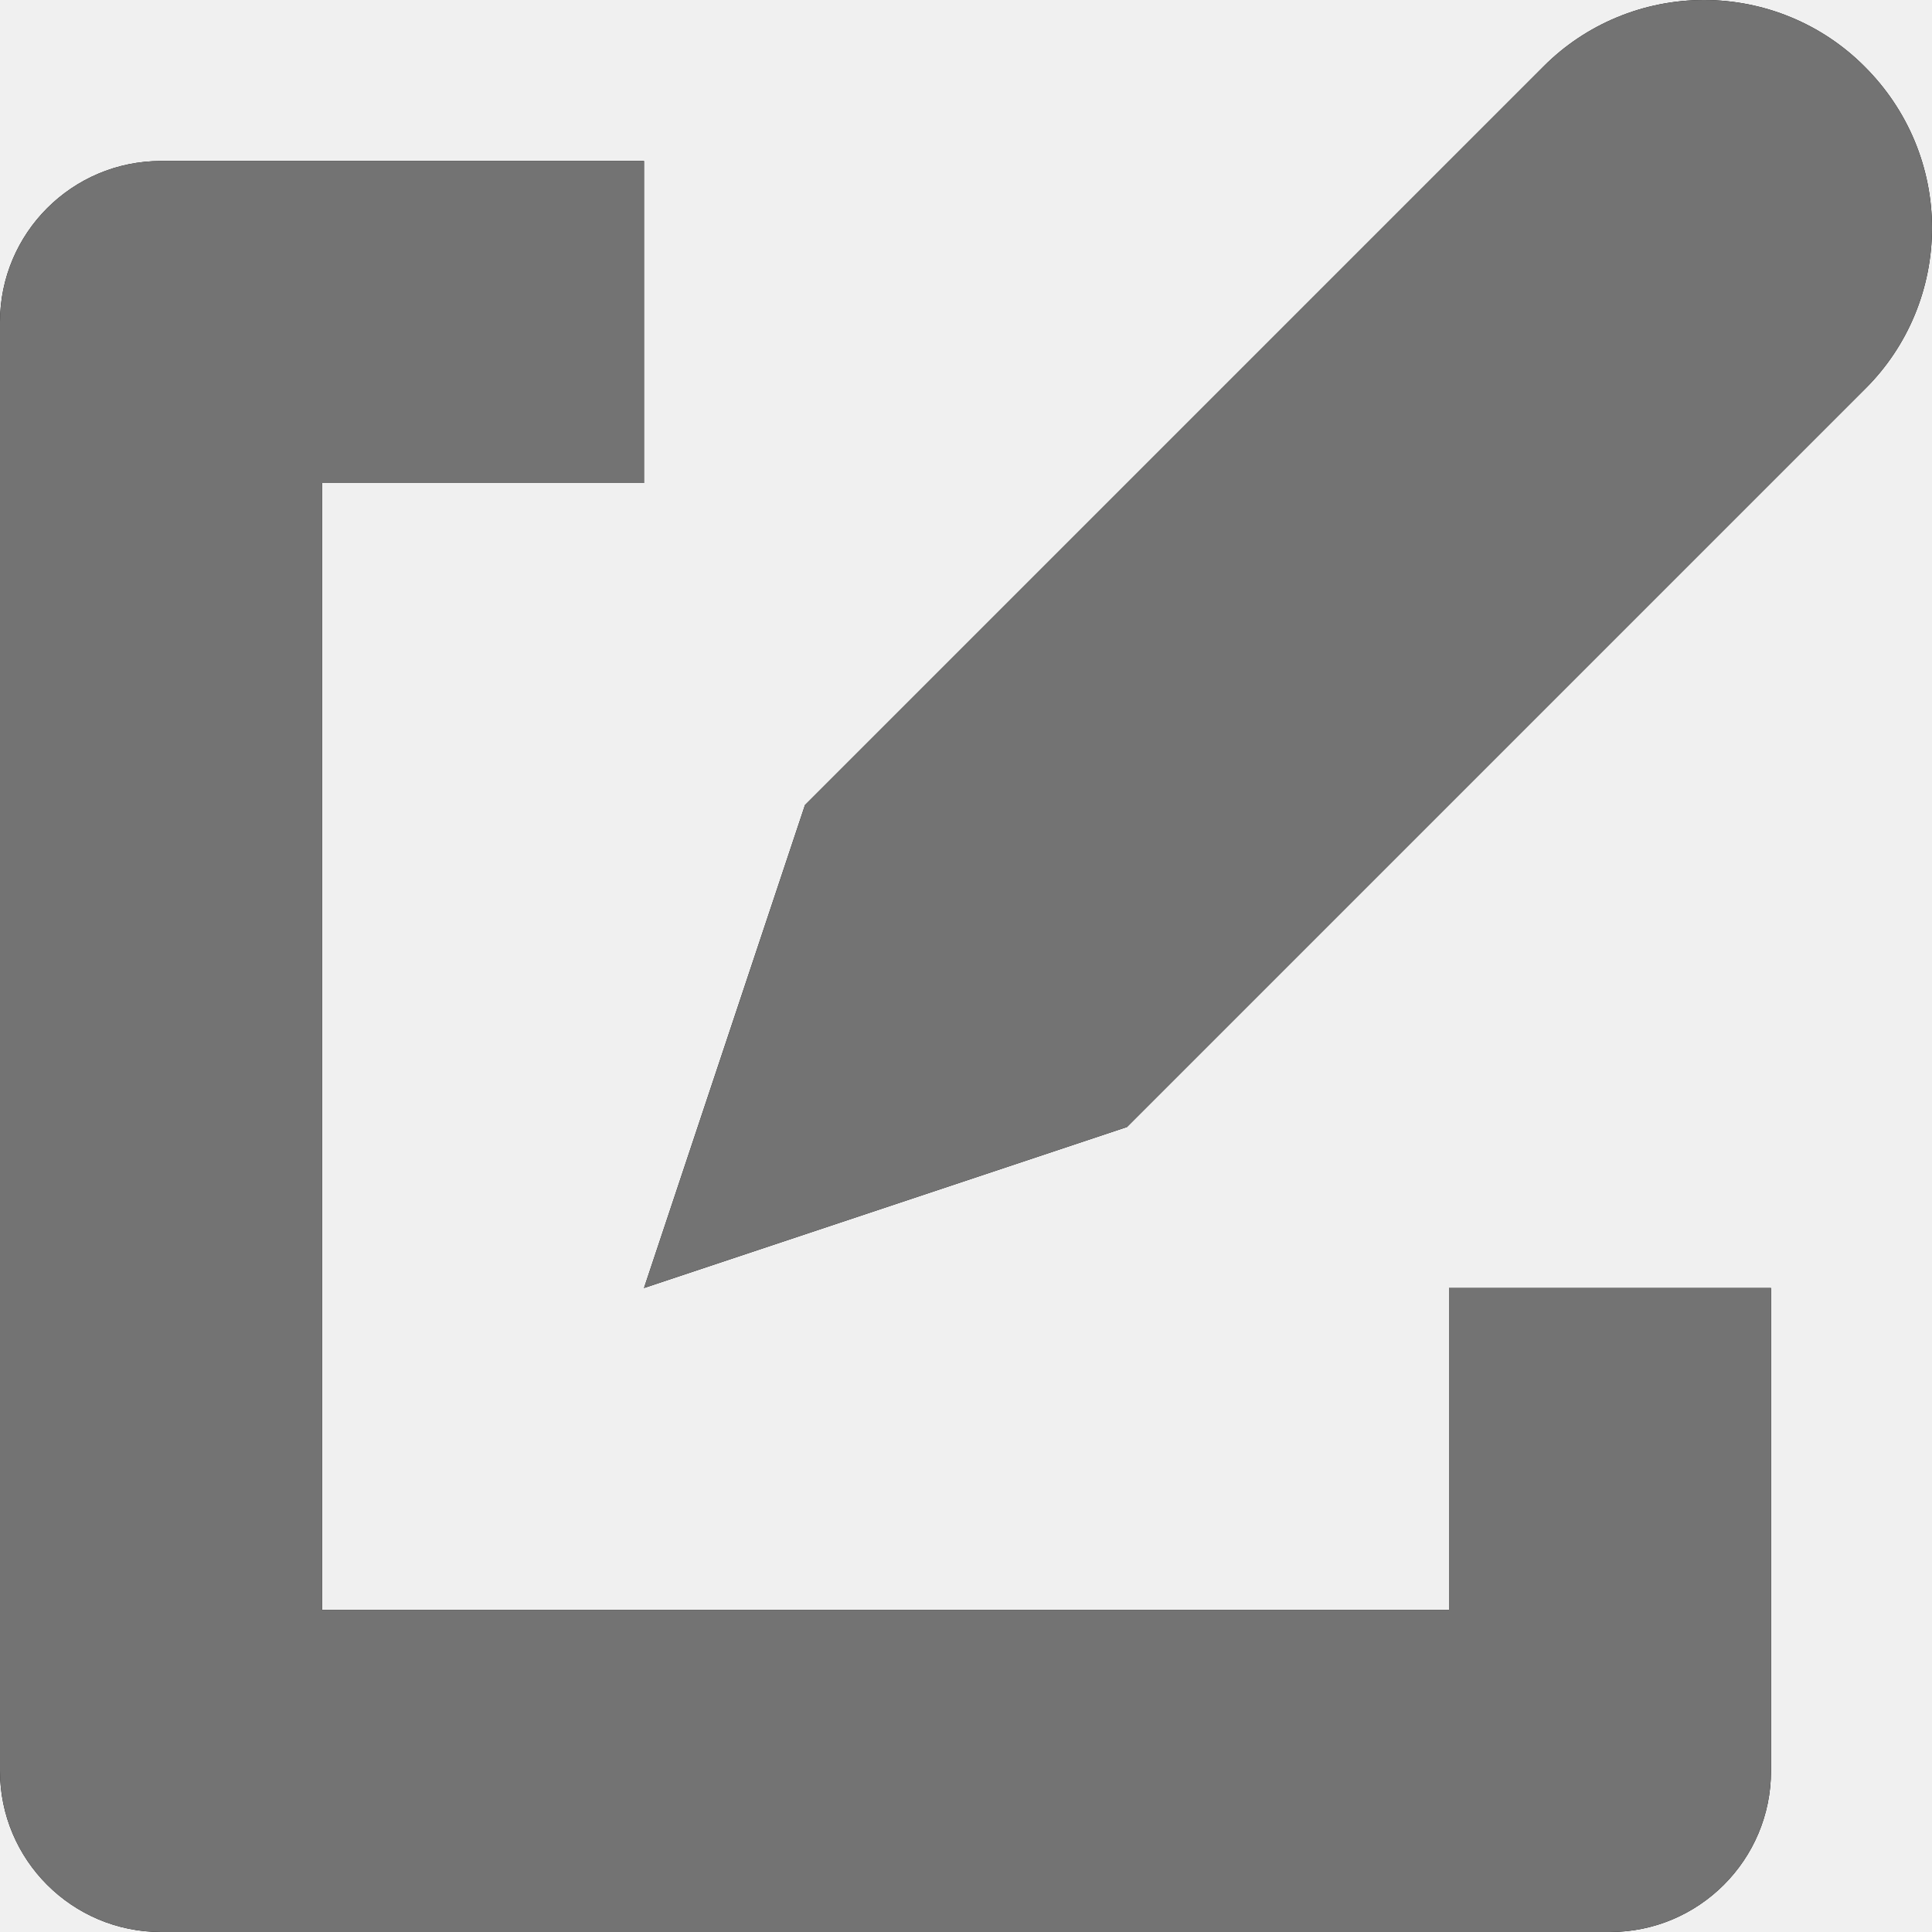
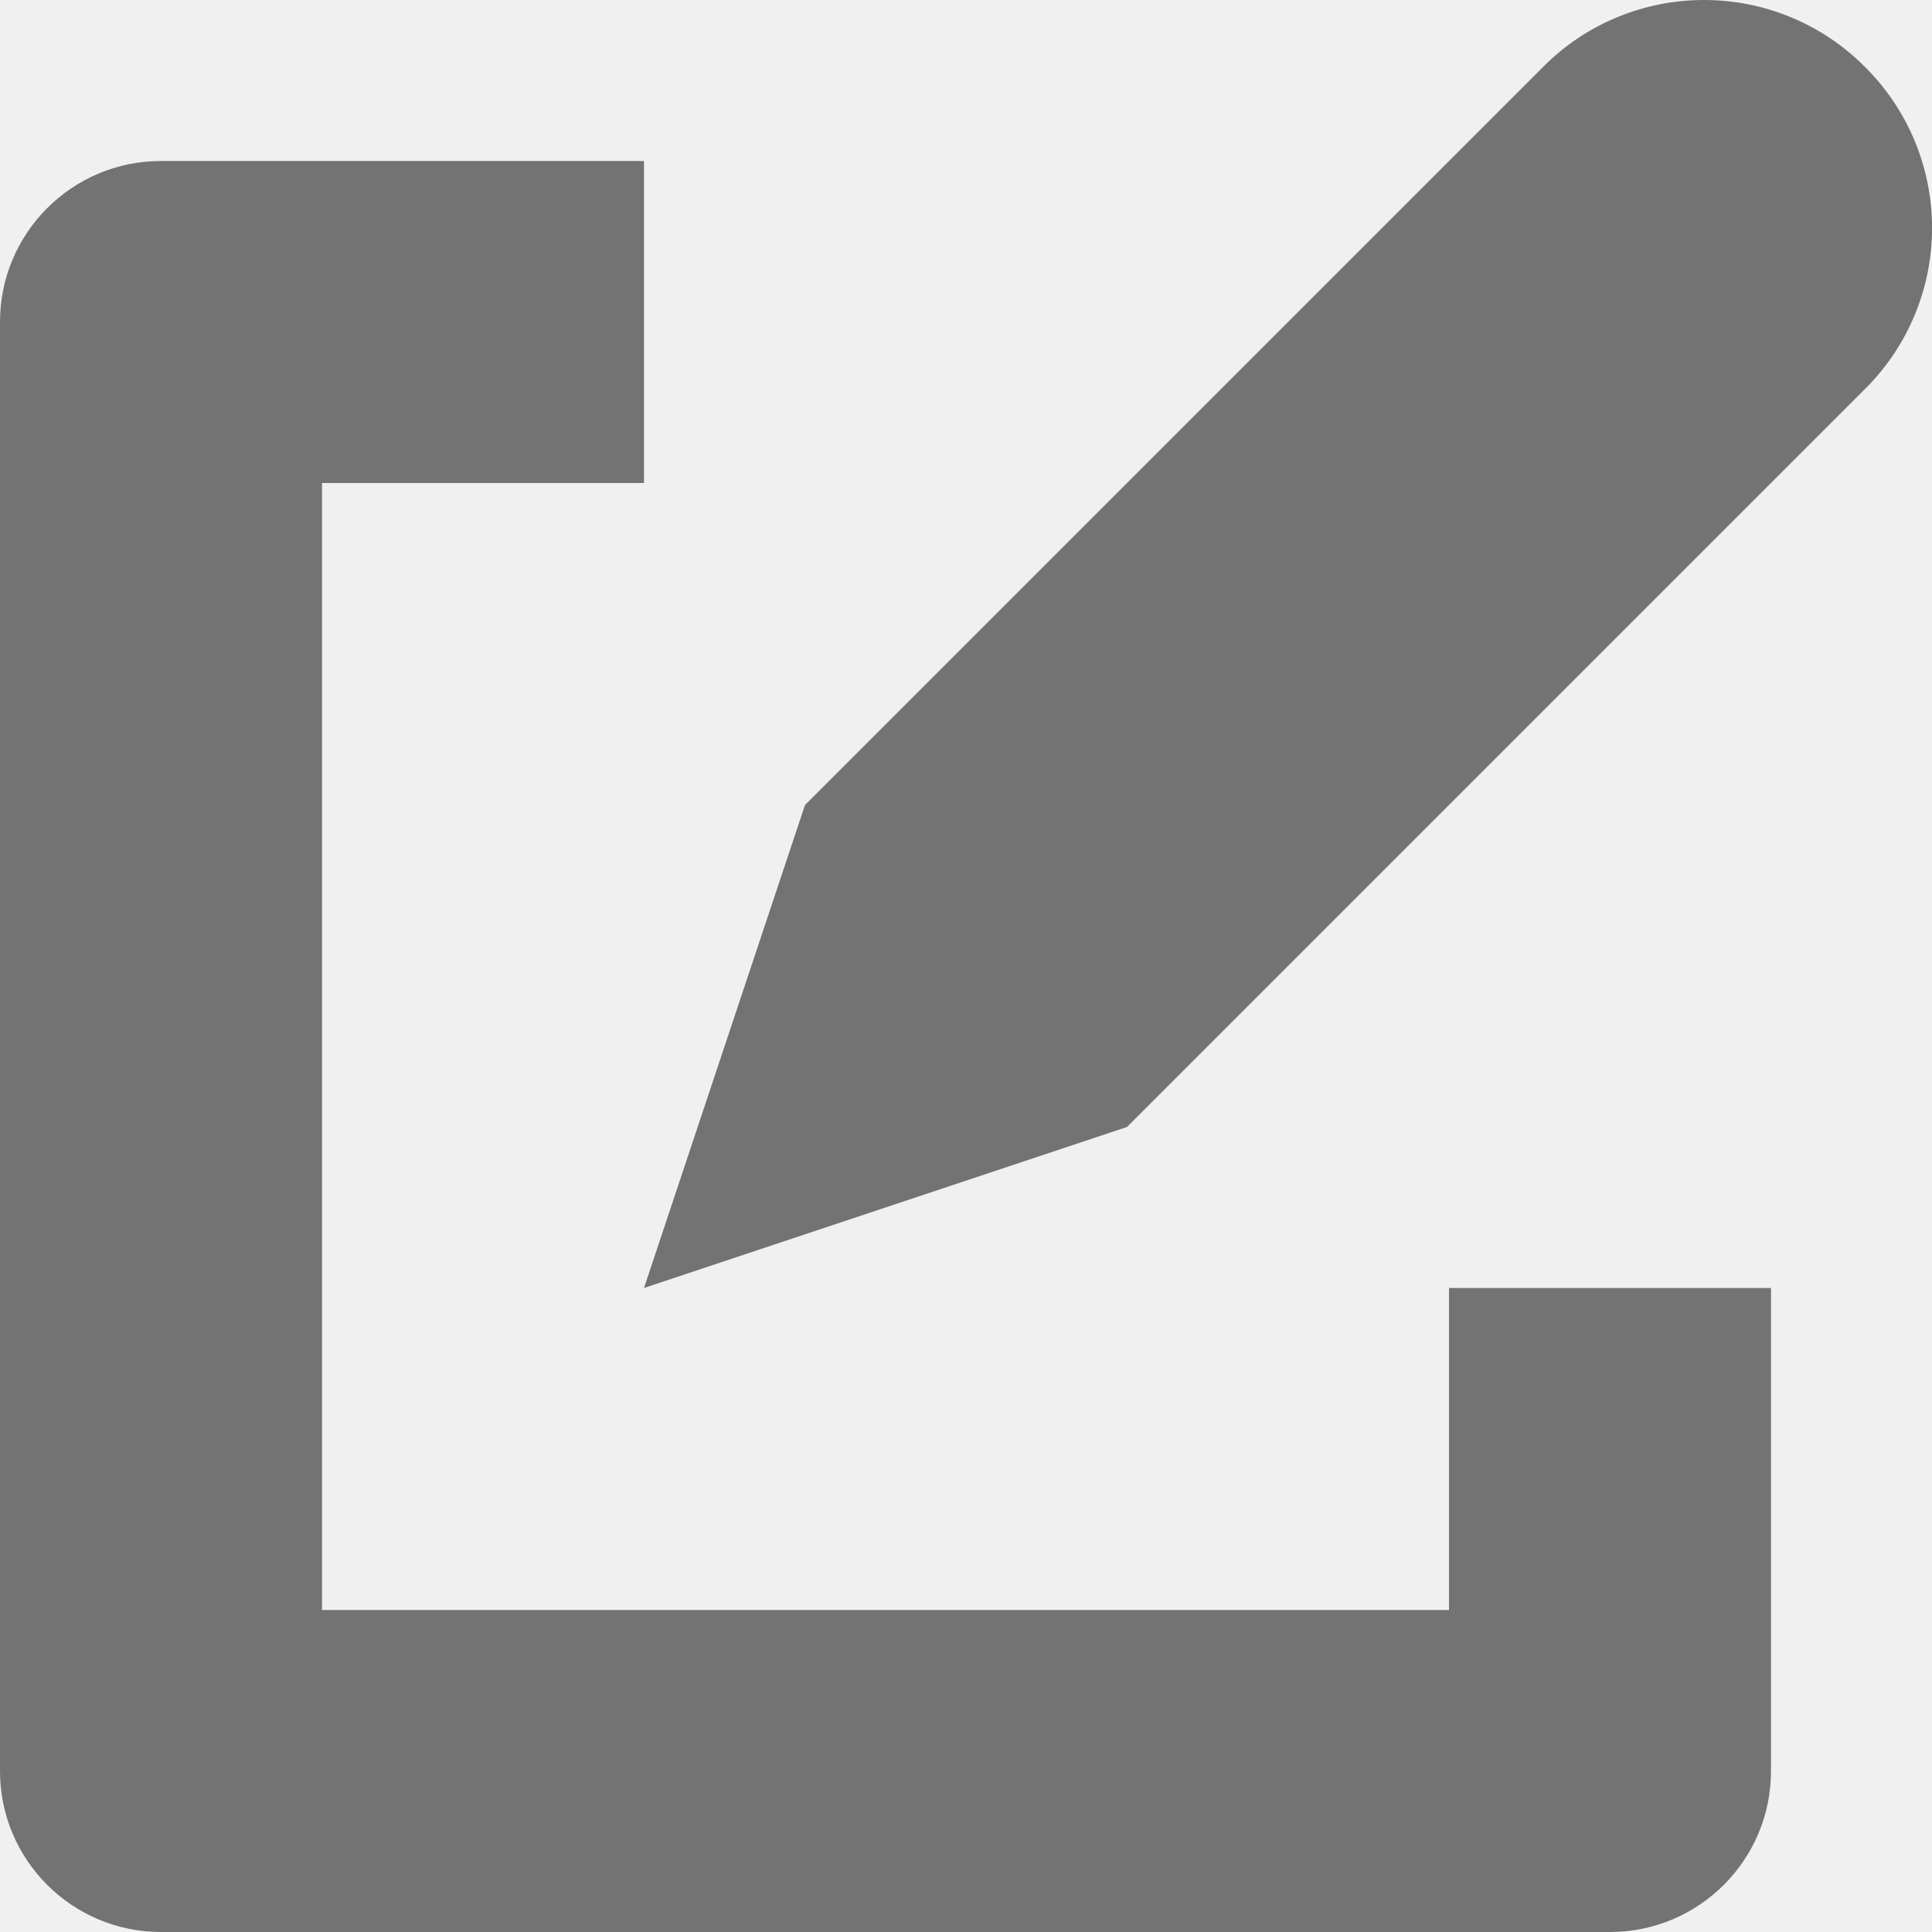
- <svg xmlns="http://www.w3.org/2000/svg" xmlns:xlink="http://www.w3.org/1999/xlink" width="12px" height="12px" viewBox="0 0 12 12" version="1.1">
+ <svg xmlns="http://www.w3.org/2000/svg" xmlns:xlink="http://www.w3.org/1999/xlink" width="12" height="12">
  <defs>
-     <path d="M4,1 L4,3 L2,3 L2,10 L9,10 L9,8 L11,8 L11,11 C11,11.552 10.552,12 10,12 L10,12 L1,12 C0.448,12 0,11.552 0,11 L0,11 L0,2 C0,1.448 0.448,1 1,1 L1,1 L4,1 Z M10.584,-0 C10.958,-0 11.317,0.148 11.581,0.413 L11.581,0.413 C11.852,0.683 12,1.042 12,1.416 C12,1.79 11.852,2.149 11.587,2.413 L11.587,2.413 L7,7 L4,8 L5,5 L9.587,0.413 C9.851,0.148 10.21,-0 10.584,-0 Z" id="path-1" />
+     <path d="M4 1v2H2v7h7V8h2v3a1 1 0 01-1 1H1a1 1 0 01-1-1V2a1 1 0 011-1h3zm6.584-1c.374 0 .733.148.997.413a1.409 1.409 0 01.006 2L7 7 4 8l1-3L9.587.413C9.851.148 10.21 0 10.584 0z" id="edit-1-12px_svg__a" />
  </defs>
-   <g id="Final" stroke="none" stroke-width="1" fill="none" fill-rule="evenodd">
-     <g id="All-Nucleo-Icons" transform="translate(-174, -2843)">
-       <g id="Solo/Nucleo/12px/edit-1" transform="translate(168, 2837)">
-         <g id="n-edit" transform="translate(6, 6)">
-           <mask id="mask-2" fill="white">
-             <use xlink:href="#path-1" />
-           </mask>
-           <use id="Path-6" fill="#000000" fill-rule="nonzero" xlink:href="#path-1" />
-           <g id="colour/neutral/chia" mask="url(#mask-2)" fill="#737373">
-             <g transform="translate(-26, -26)" id="Colour">
-               <rect x="0" y="0" width="64" height="64" />
-             </g>
-           </g>
-         </g>
-       </g>
-     </g>
-   </g>
+   <use fill="#737373" xlink:href="#edit-1-12px_svg__a" fill-rule="evenodd" />
</svg>
